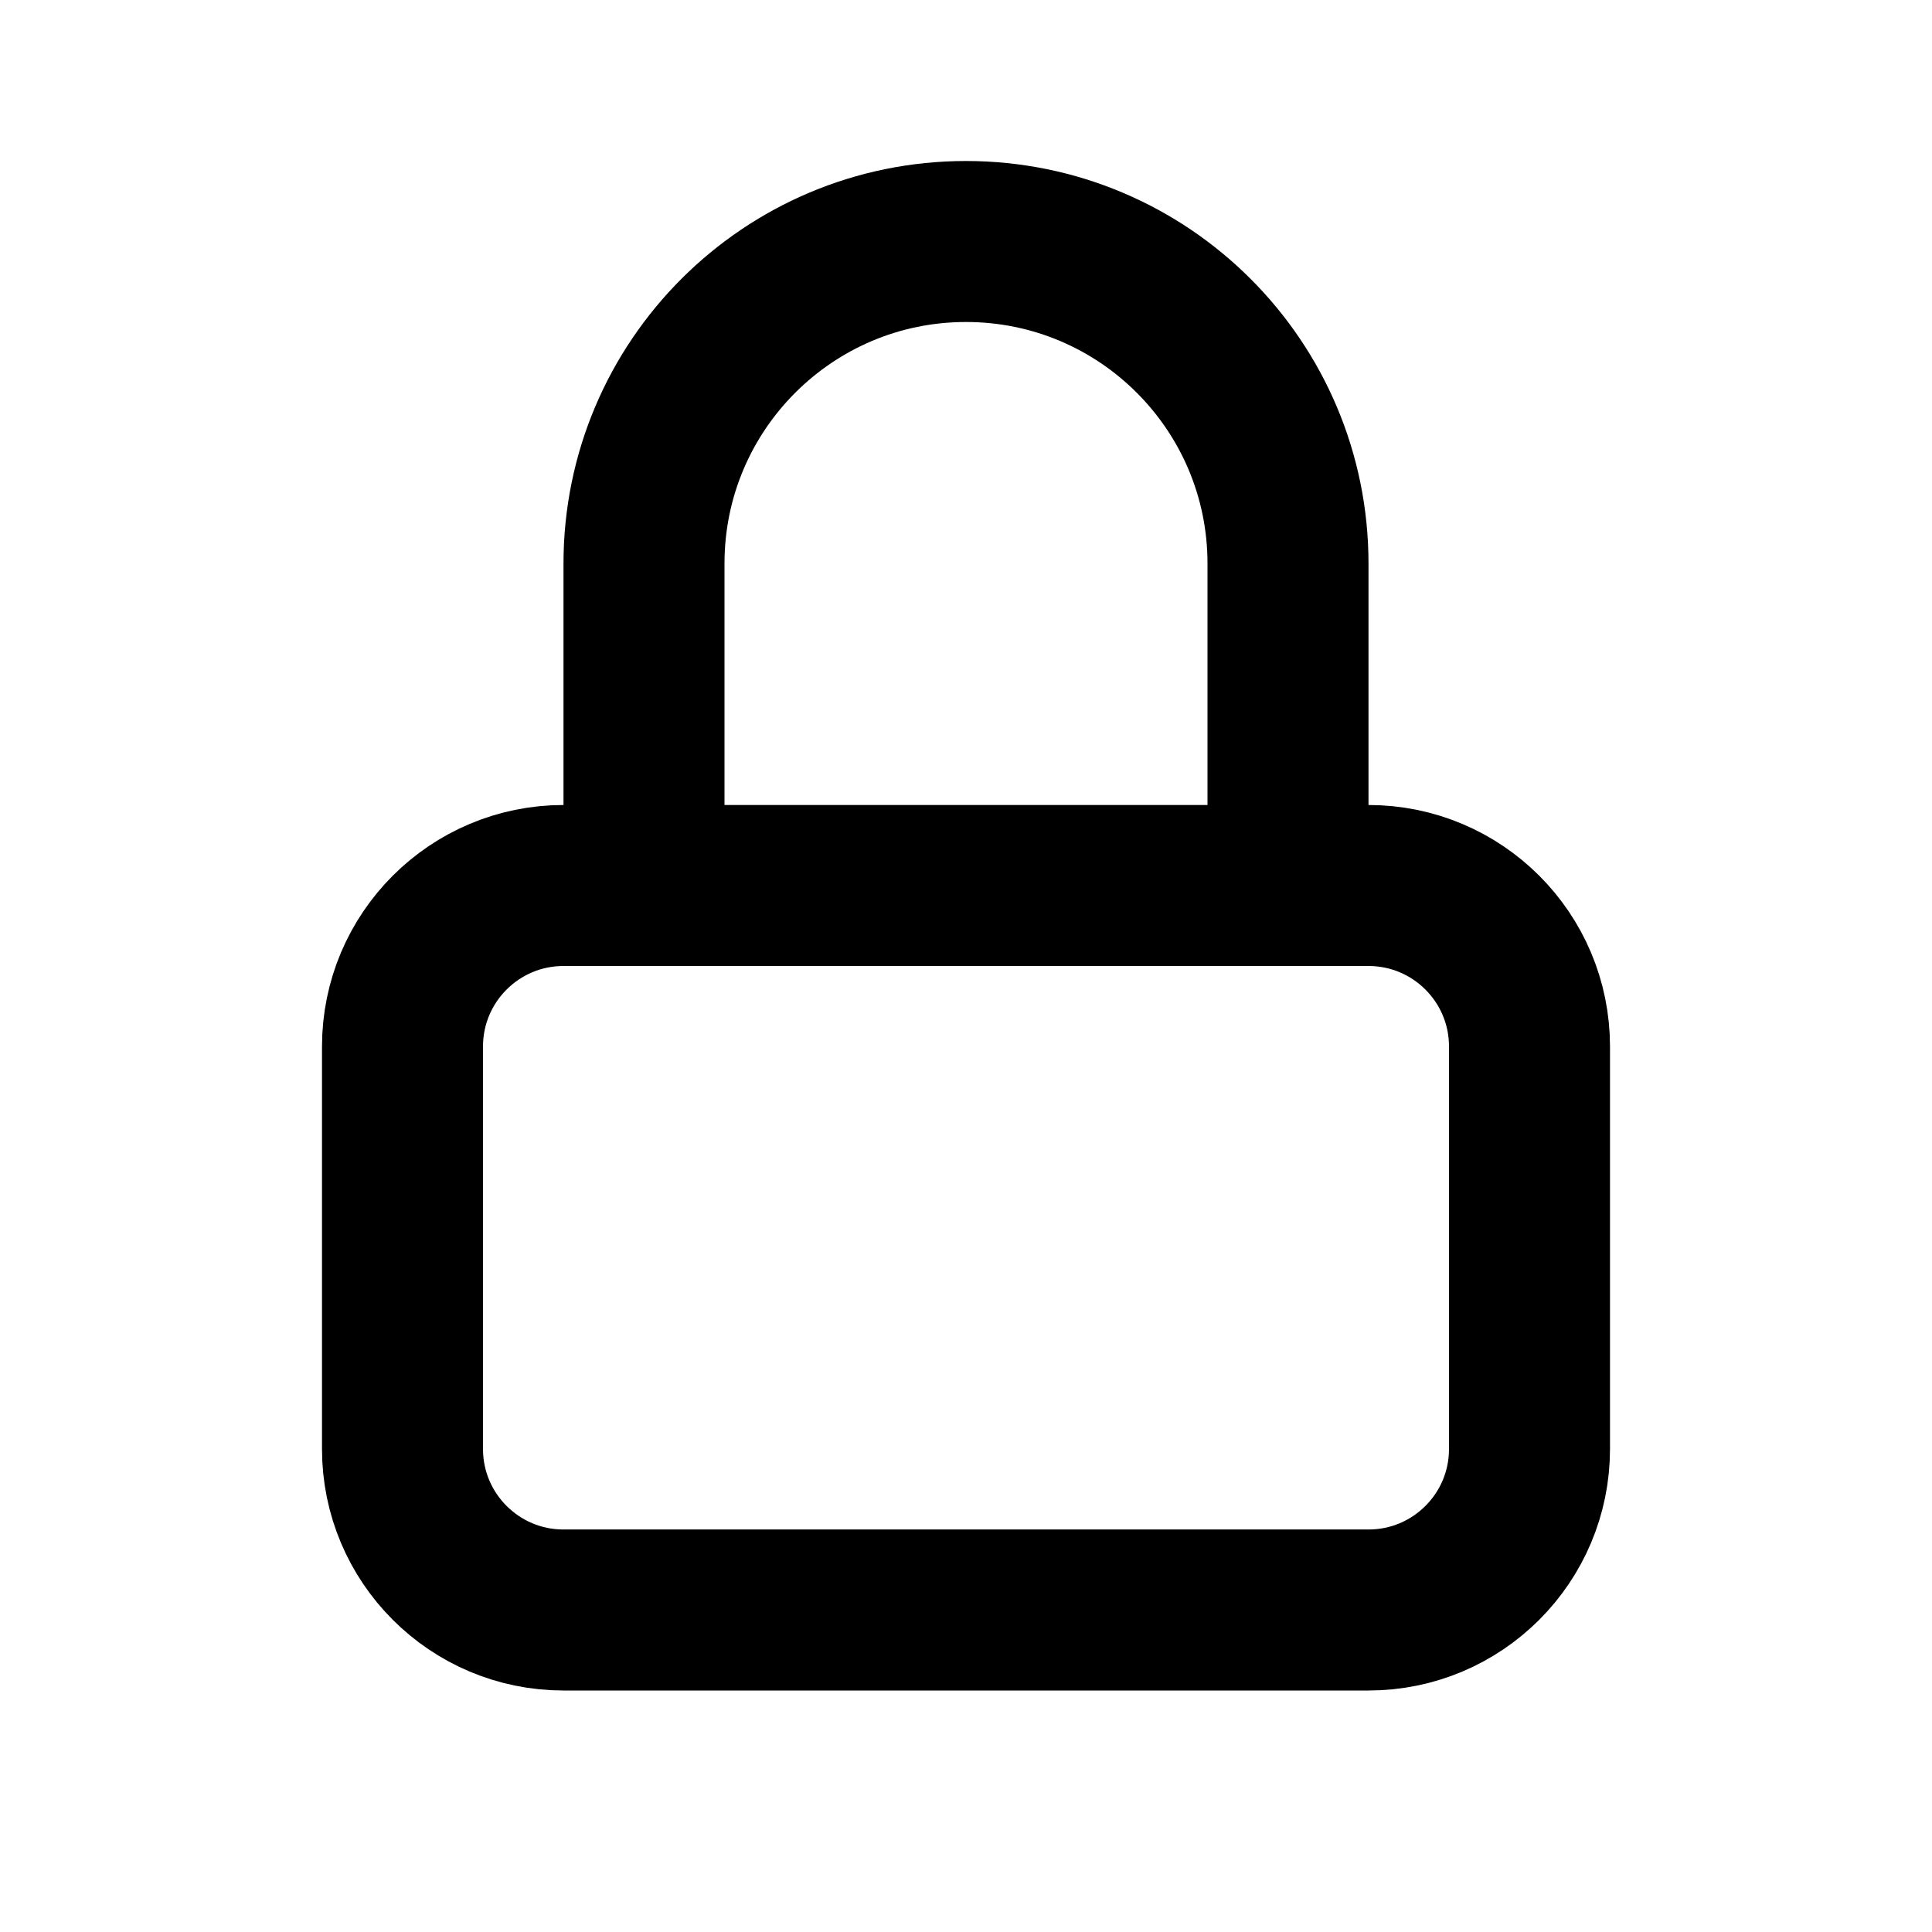
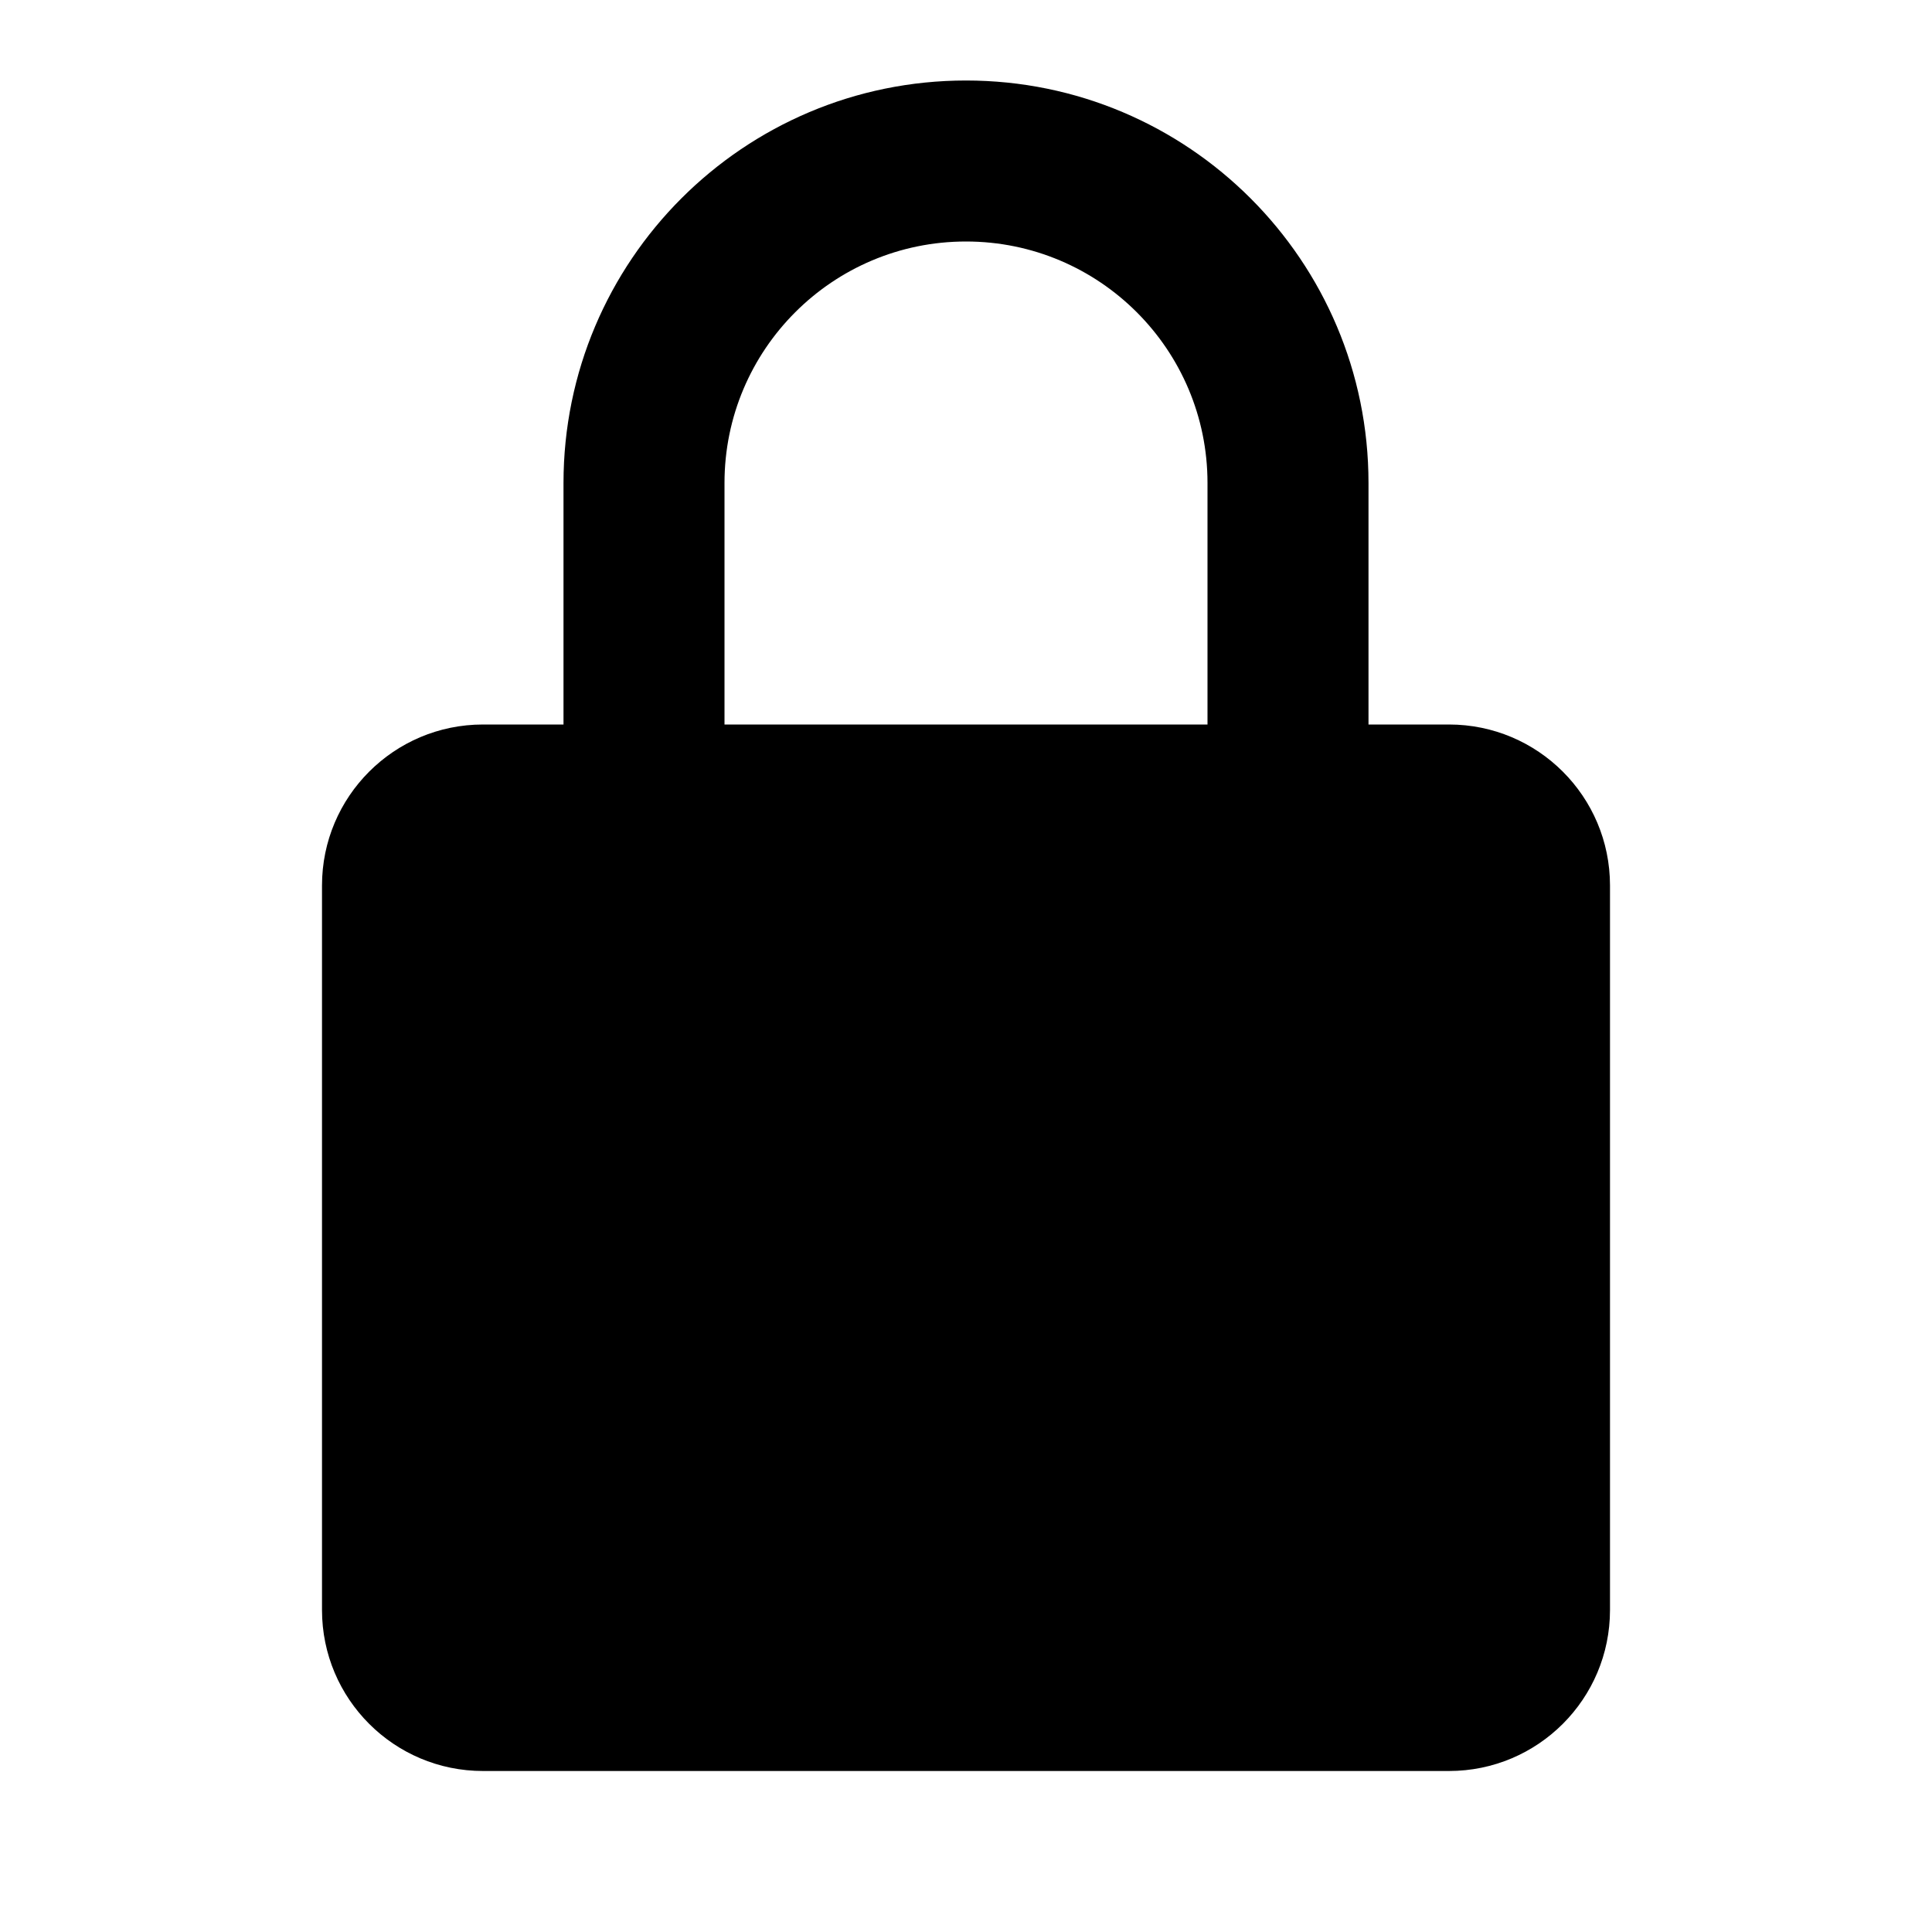
- <svg viewBox="0 0 24 24" fill="none" stroke="currentColor" stroke-width="2" stroke-linecap="round" stroke-linejoin="round">
-   <rect x="5" y="11" width="14" height="9" rx="2" />
-   <path d="M8 11V7a4 4 0 0 1 8 0v4" />
+ <svg viewBox="0 0 24 24" fill="currentColor">
+   <path d="M12 1a5 5 0 0 0-5 5v3H6a2 2 0 0 0-2 2v9a2 2 0 0 0 2 2h12a2 2 0 0 0 2-2v-9a2 2 0 0 0-2-2h-1V6a5 5 0 0 0-5-5zm-3 5a3 3 0 0 1 6 0v3H9V6z" />
</svg>
